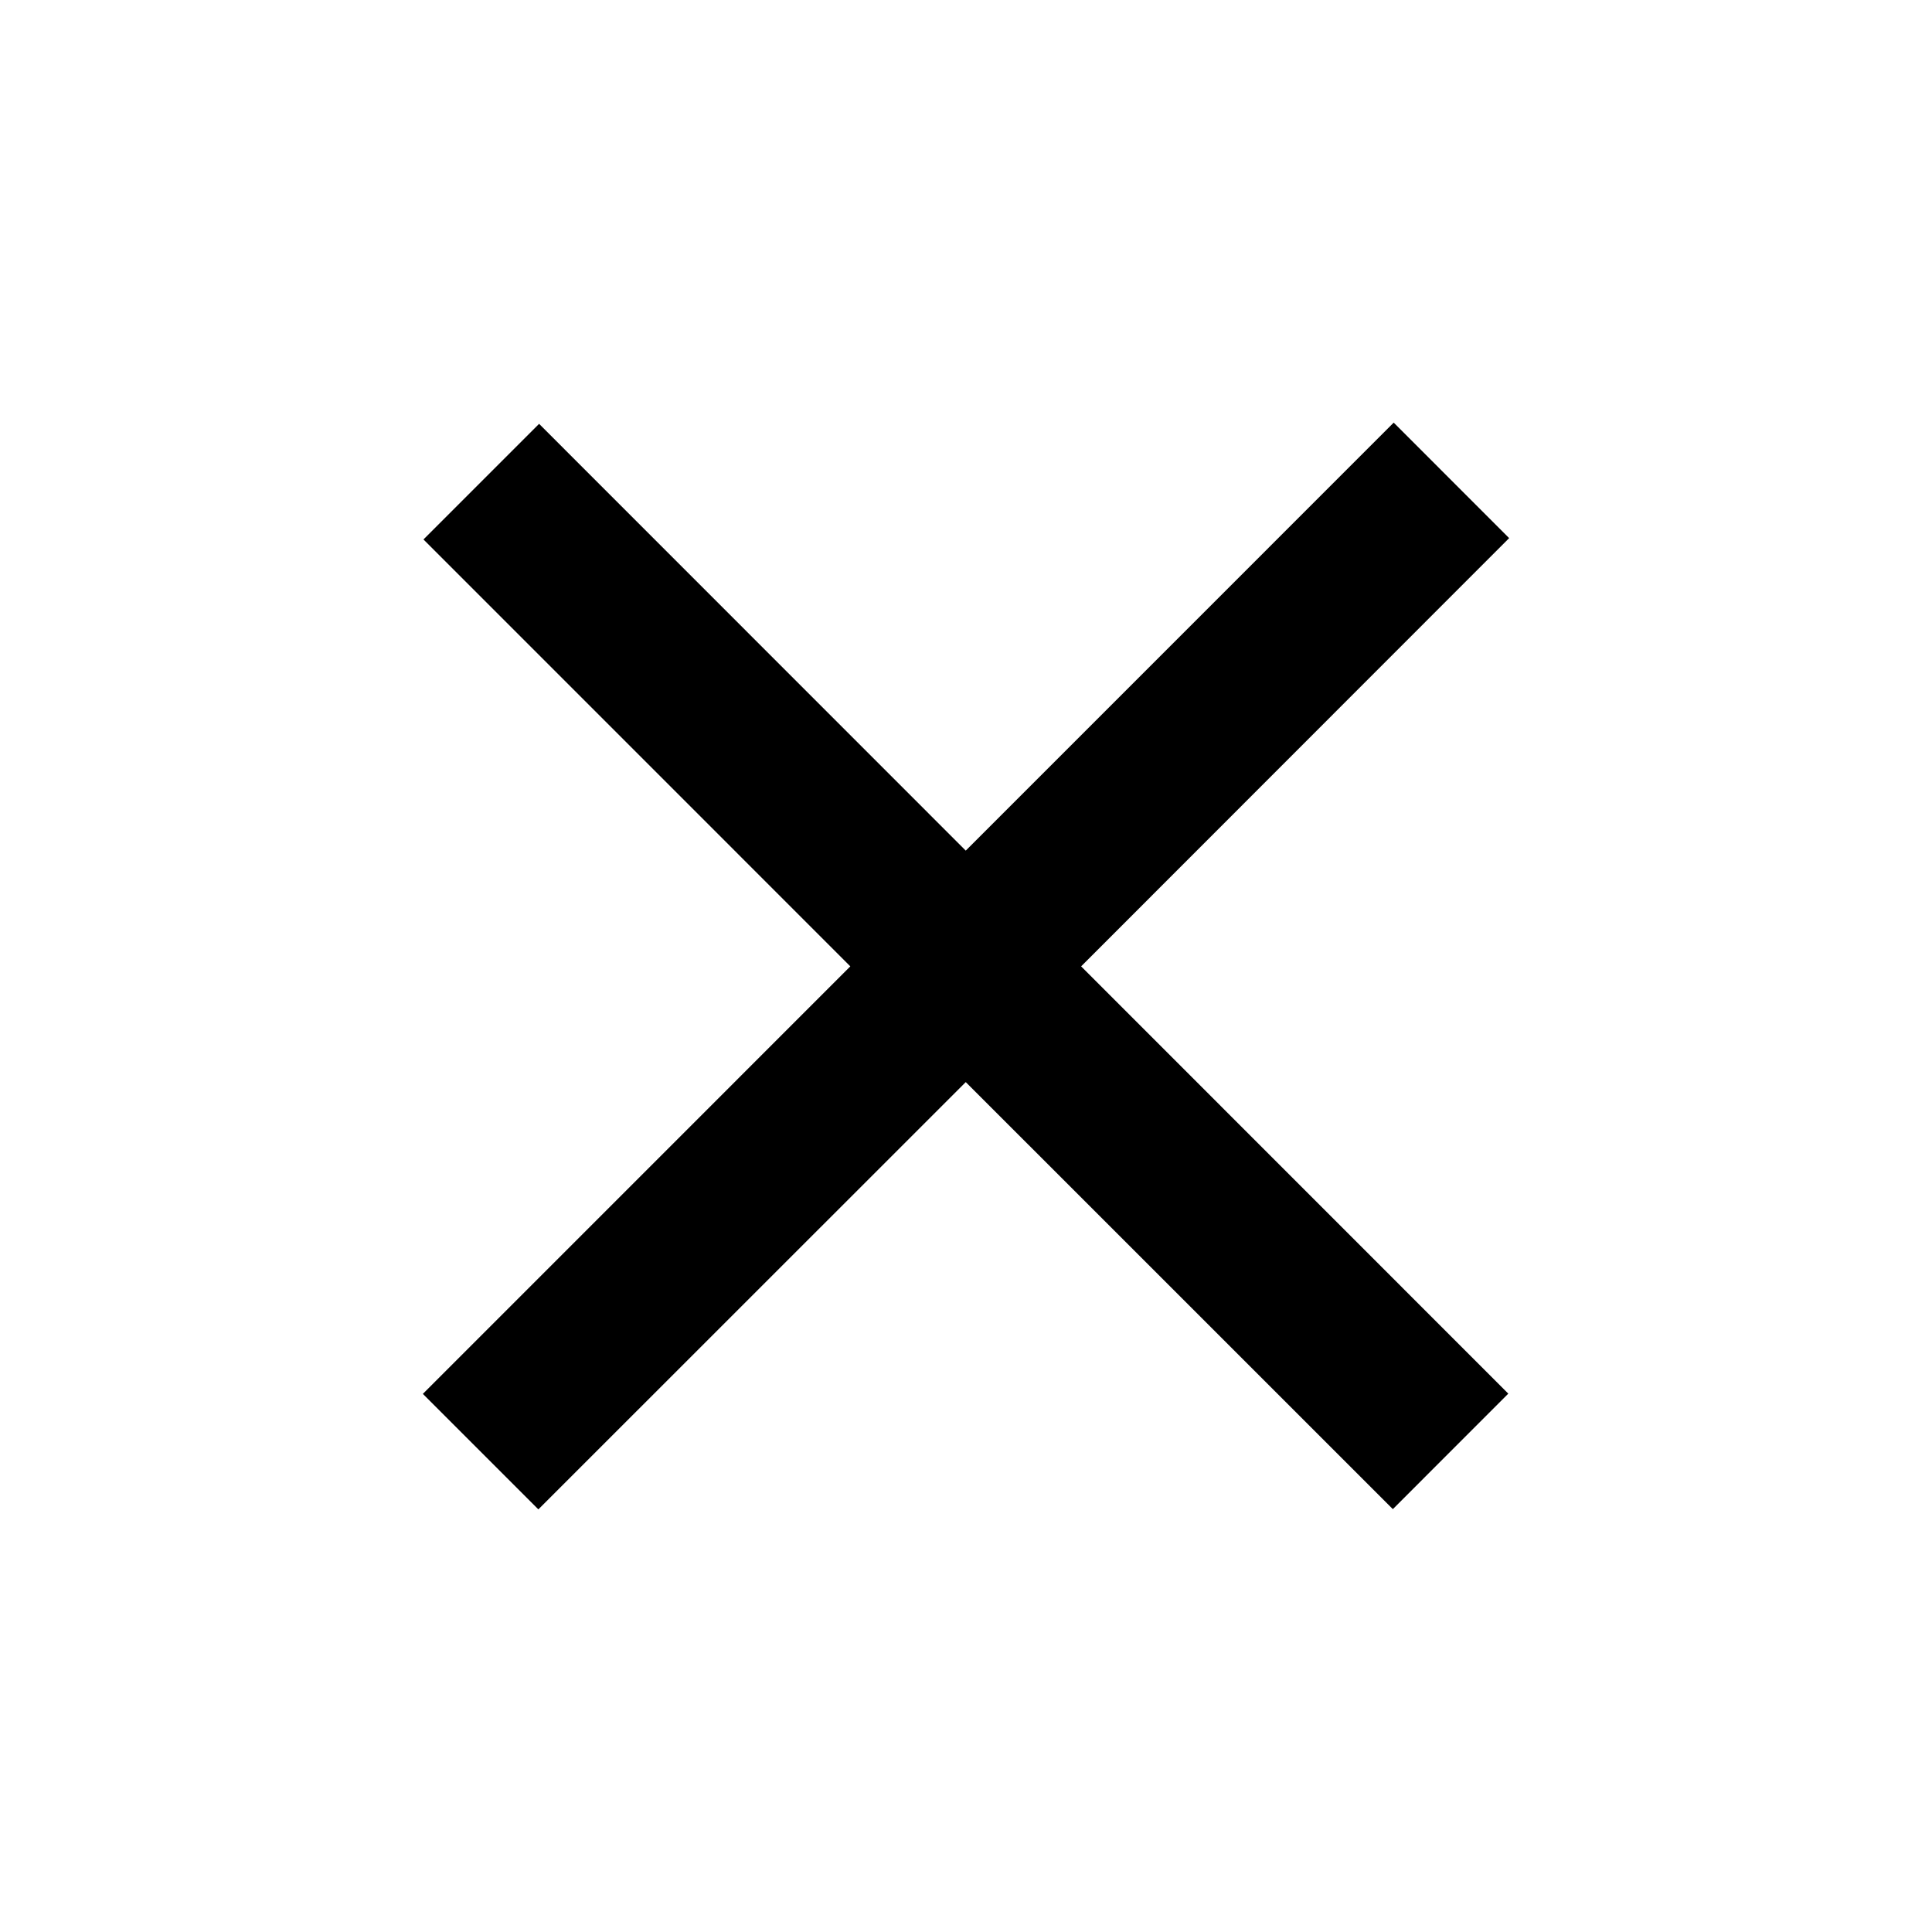
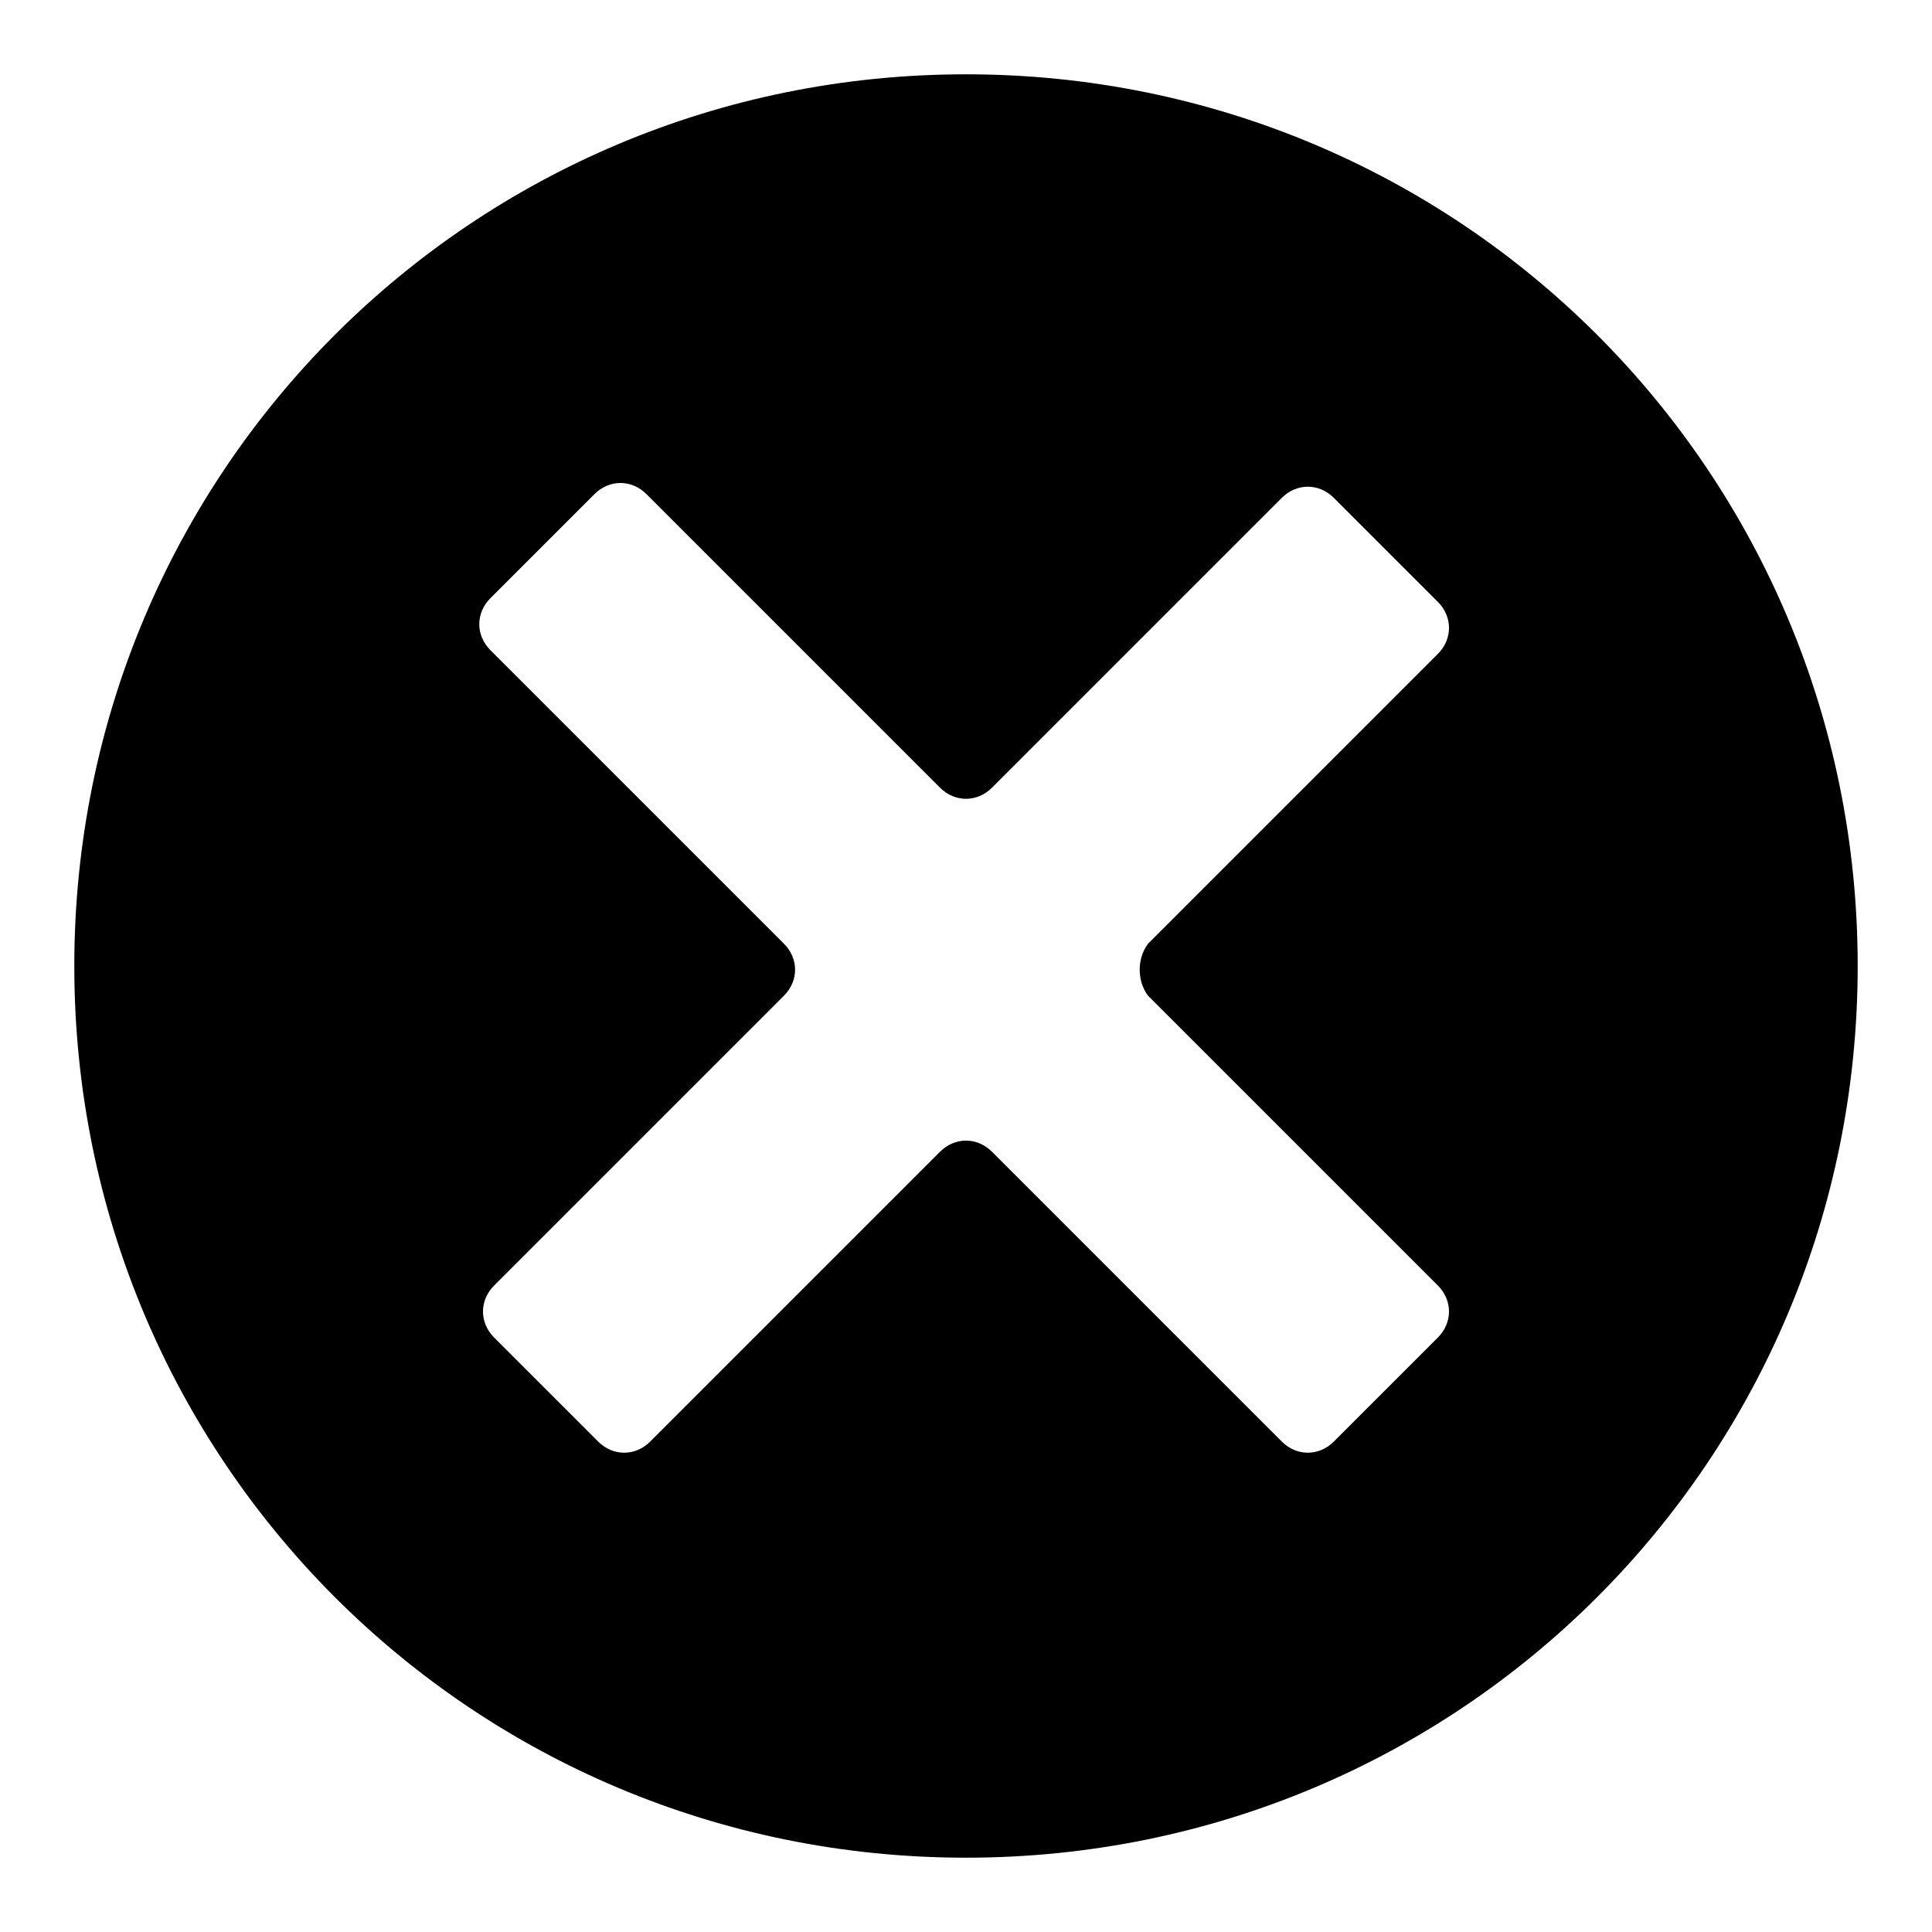
- <svg xmlns="http://www.w3.org/2000/svg" fill="#000000" width="800px" height="800px" viewBox="0 0 32 32">
-   <path d="M7.004 23.087l7.08-7.081-7.07-7.071L8.929 7.02l7.067 7.069L23.084 7l1.912 1.913-7.089 7.093 7.075 7.077-1.912 1.913-7.074-7.073L8.917 25z" />
+ <svg xmlns="http://www.w3.org/2000/svg" fill="#000000" width="800px" height="800px" viewBox="0 0 52 52" enable-background="new 0 0 52 52" xml:space="preserve">
+   <path d="M26,2C12.7,2,2,12.7,2,26s10.7,24,24,24s24-10.7,24-24S39.3,2,26,2z M30.9,26.8l7.8,7.8c0.4,0.4,0.4,1,0,1.4  l-2.8,2.8c-0.4,0.4-1,0.4-1.4,0L26.7,31c-0.4-0.4-1-0.4-1.4,0l-7.8,7.8c-0.4,0.4-1,0.4-1.4,0L13.3,36c-0.4-0.4-0.4-1,0-1.4l7.8-7.8  c0.4-0.4,0.4-1,0-1.4l-7.9-7.9c-0.4-0.4-0.4-1,0-1.4l2.8-2.8c0.4-0.4,1-0.4,1.4,0l7.9,7.9c0.4,0.4,1,0.4,1.4,0l7.8-7.8  c0.4-0.4,1-0.4,1.4,0l2.8,2.8c0.4,0.4,0.4,1,0,1.4l-7.8,7.8C30.6,25.8,30.6,26.4,30.9,26.8z" />
</svg>
